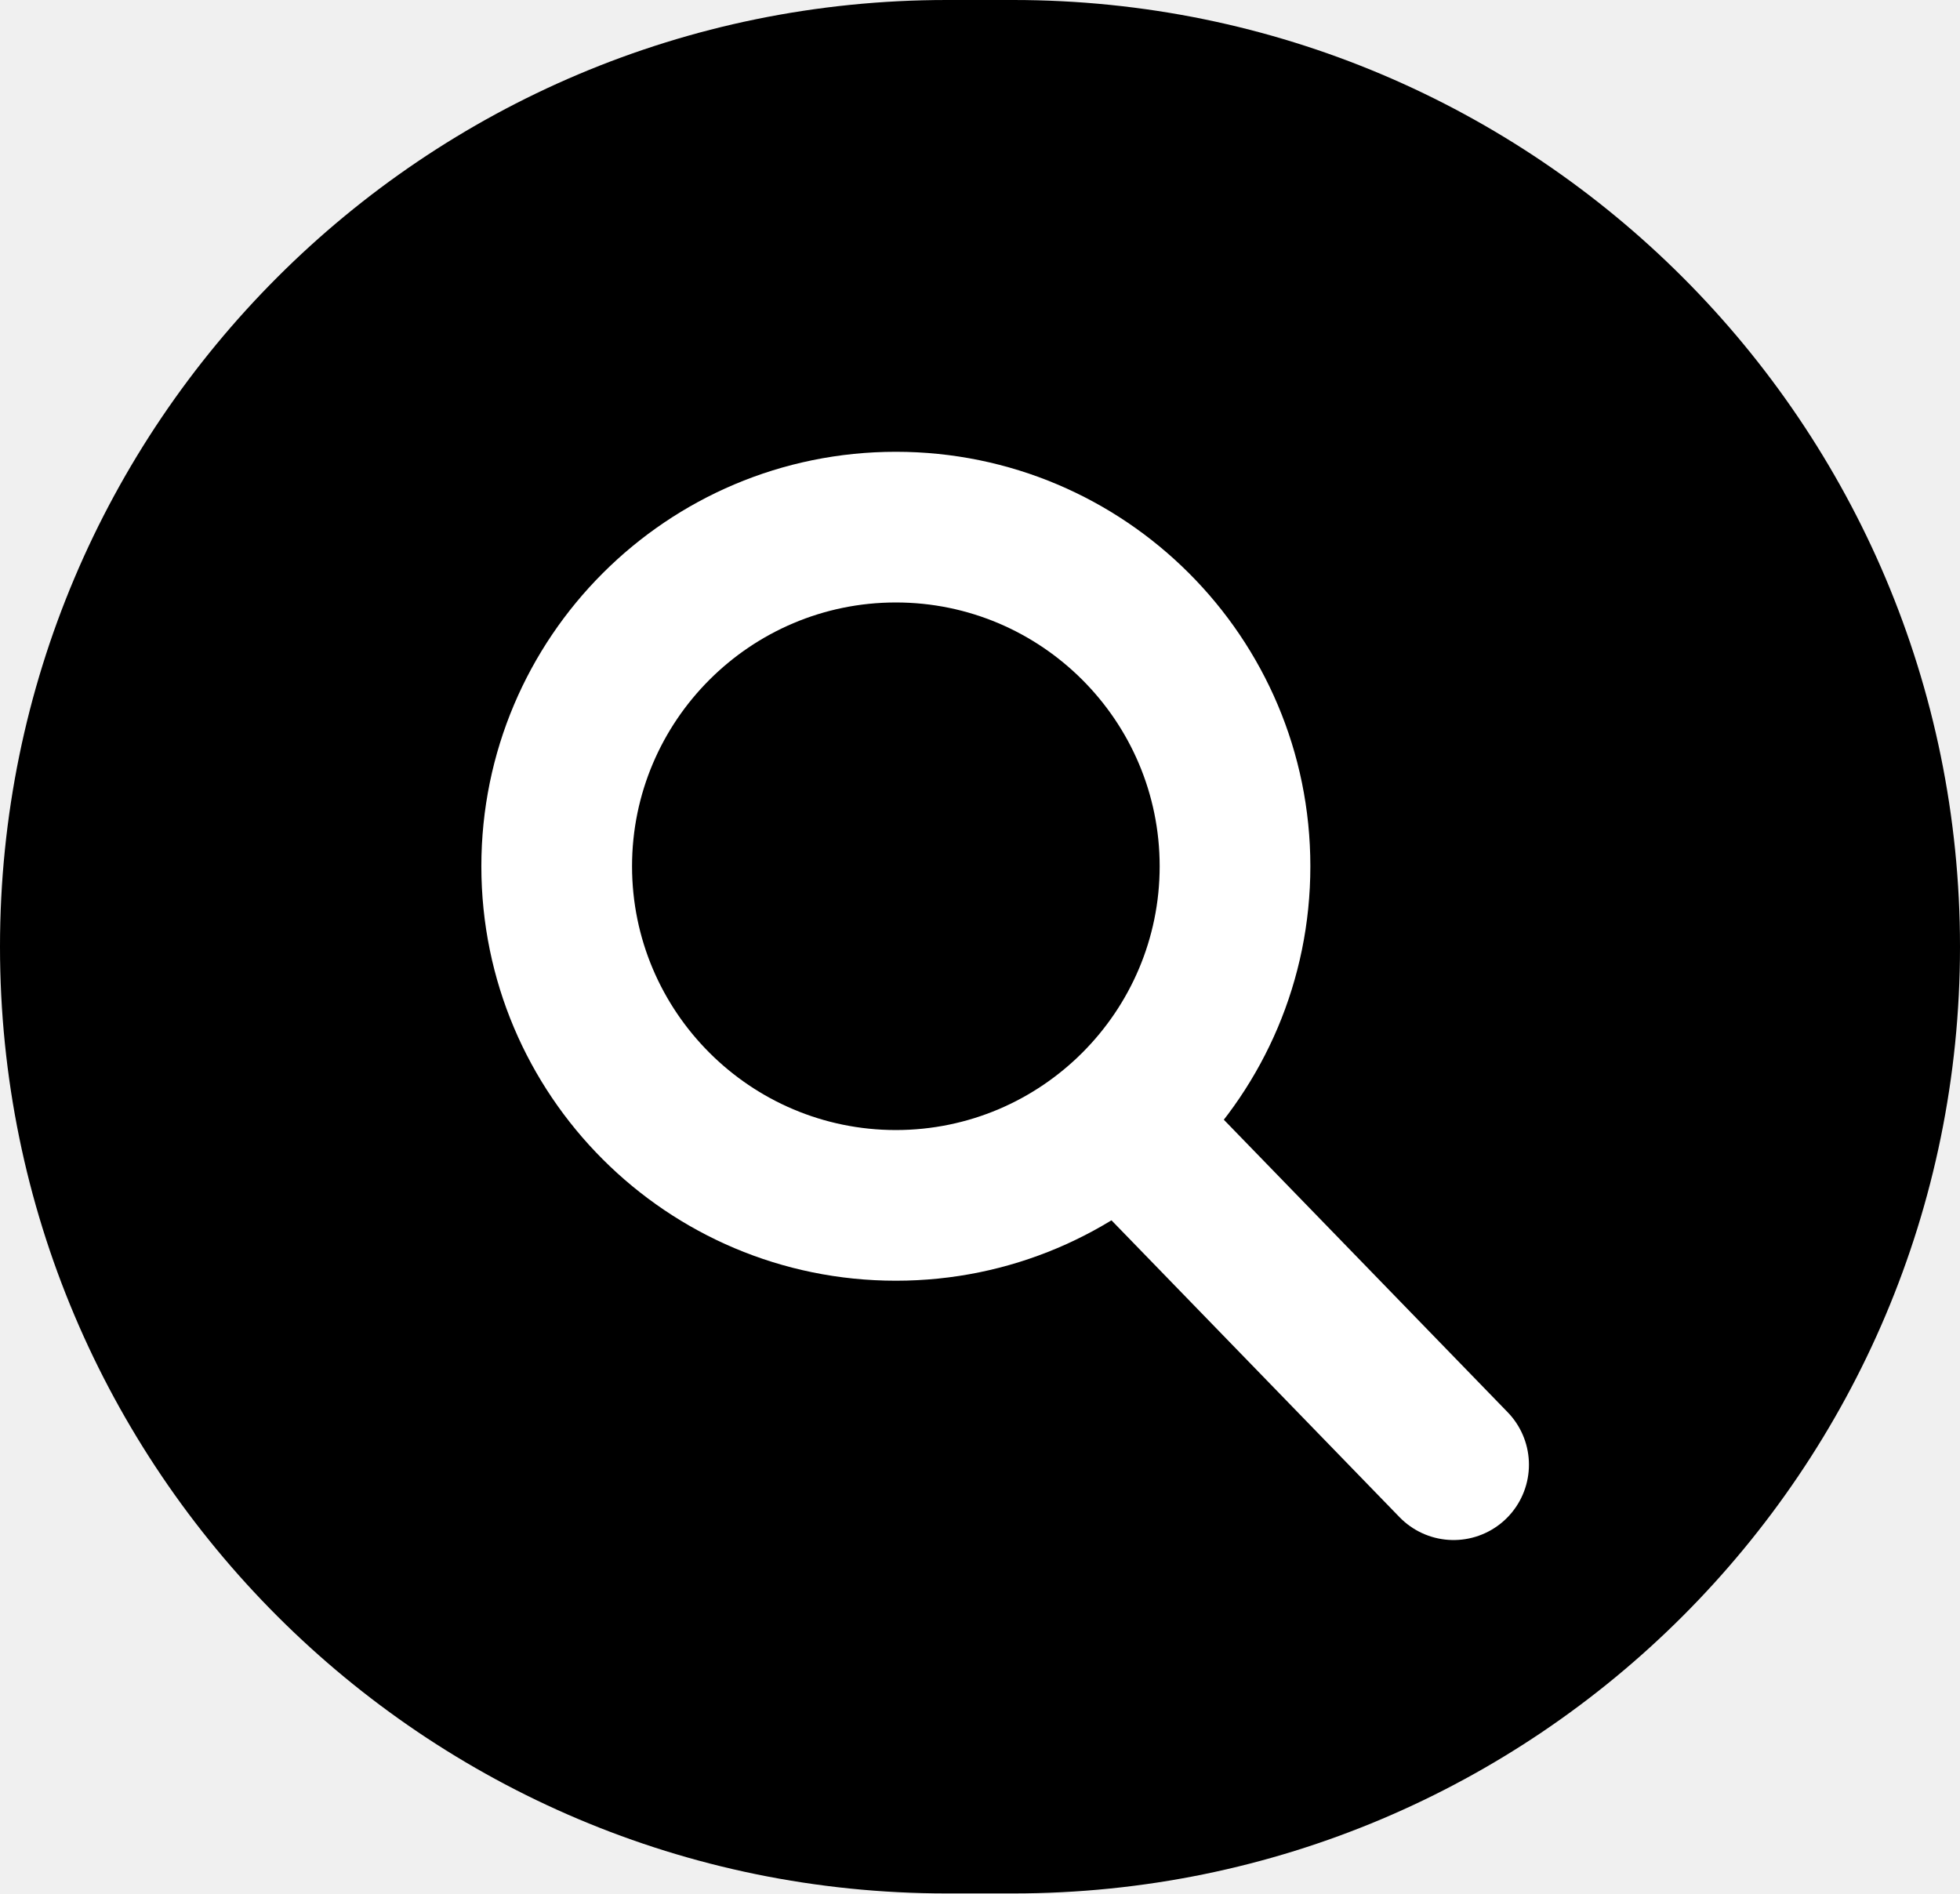
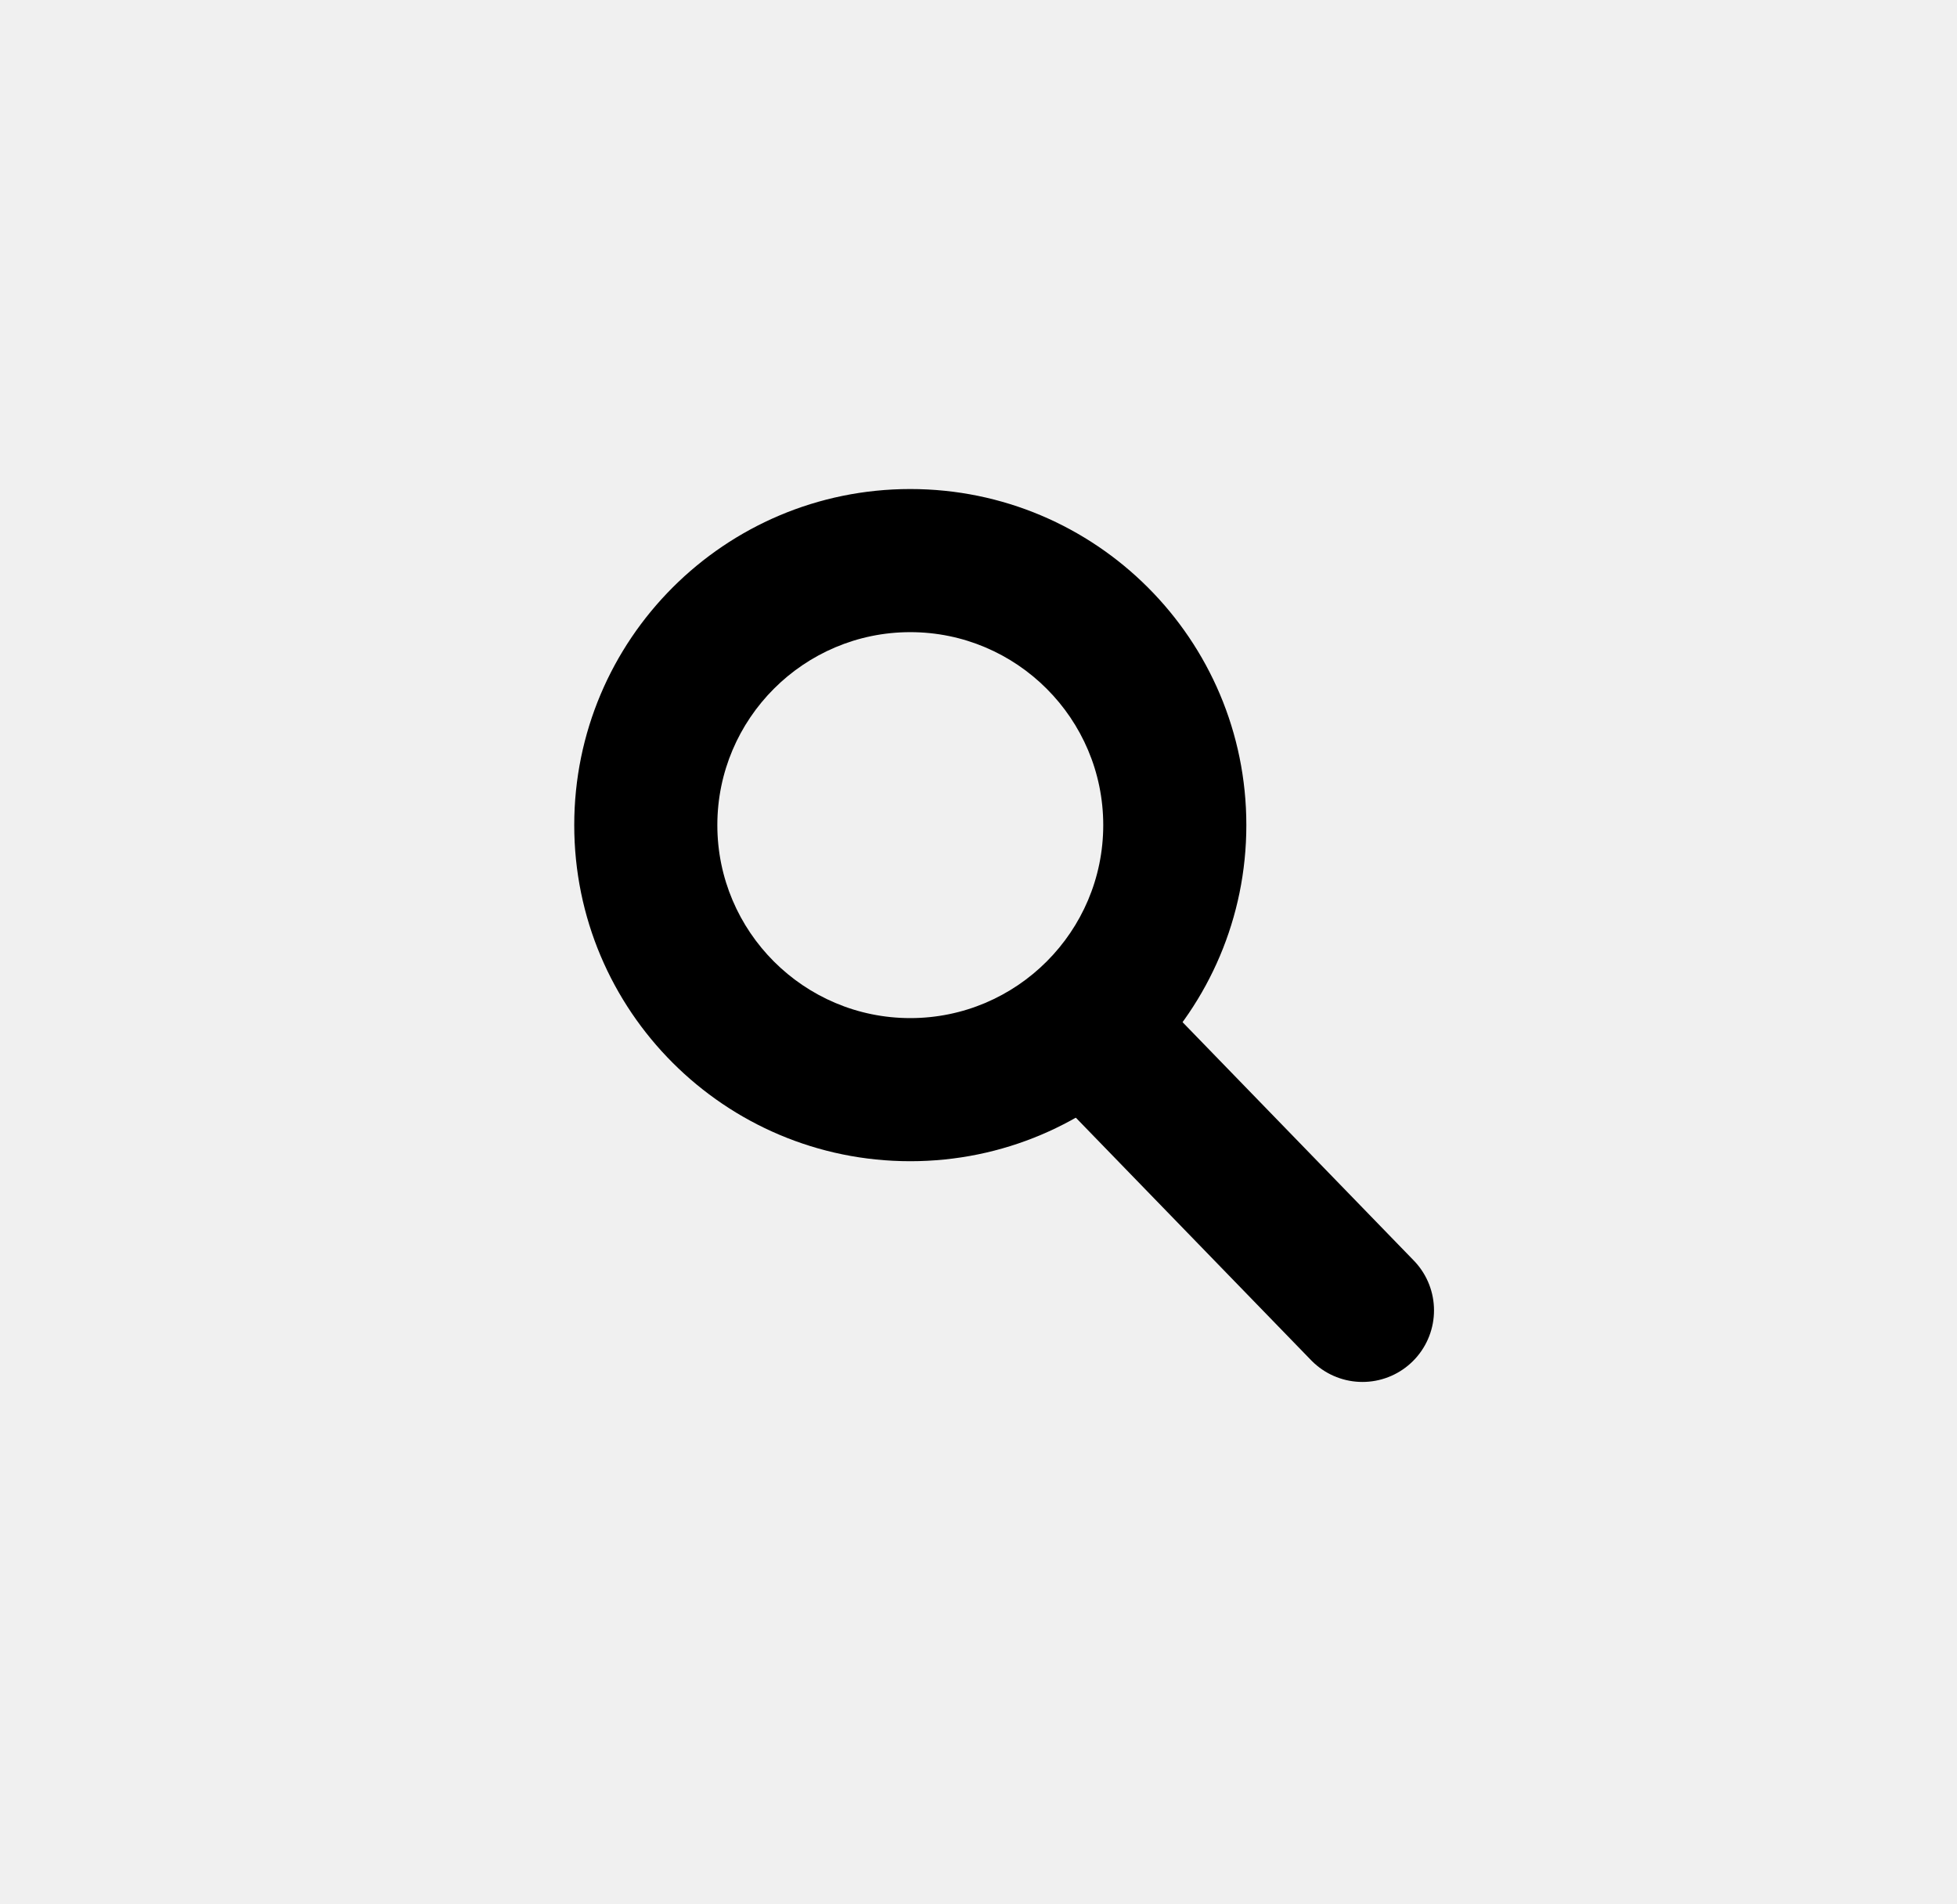
- <svg xmlns="http://www.w3.org/2000/svg" width="65.035" height="62.831" viewBox="0 0 65.035 62.831">
-   <g id="search_bar" data-name="search bar" transform="translate(-0.255 0.297)">
-     <rect id="Rectangle_16" data-name="Rectangle 16" width="65.035" height="62.831" rx="31.415" transform="translate(0.255 -0.297)" />
-     <g id="magnifying_glass" data-name="magnifying glass" transform="translate(16.227 14.695)">
+ <svg xmlns="http://www.w3.org/2000/svg" width="95.73" height="93.095" viewBox="0 0 95.73 93.095">
+   <defs>
+     <filter id="Rectangle_16" x="0" y="0" width="95.73" height="93.095" filterUnits="userSpaceOnUse">
+       <feOffset dy="3" input="SourceAlpha" />
+       <feGaussianBlur stdDeviation="3" result="blur" />
+       <feFlood flood-opacity="0.161" />
+       <feComposite operator="in" in2="blur" />
+       <feComposite in="SourceGraphic" />
+     </filter>
+   </defs>
+   <g id="search_bar" data-name="search bar" transform="translate(8.745 6.297)">
+     <g transform="matrix(1, 0, 0, 1, -8.74, -6.3)" filter="url(#Rectangle_16)">
+       <rect id="Rectangle_16-2" data-name="Rectangle 16" width="77.73" height="75.095" rx="35" transform="translate(9 6)" fill="none" />
+     </g>
+     <g id="magnifying_glass" data-name="magnifying glass" transform="translate(19.345 17.622)">
      <g id="Path_19" data-name="Path 19" fill="none" stroke-linecap="round">
-         <path d="M13.754,0A13.754,13.754,0,1,1,0,13.754,13.754,13.754,0,0,1,13.754,0Z" stroke="none" />
-         <path d="M 13.754 5 C 8.927 5 5 8.927 5 13.754 C 5 18.581 8.927 22.507 13.754 22.507 C 18.581 22.507 22.507 18.581 22.507 13.754 C 22.507 8.927 18.581 5 13.754 5 M 13.754 1.9073486328125e-06 C 21.35 1.9073486328125e-06 27.507 6.158 27.507 13.754 C 27.507 21.35 21.35 27.507 13.754 27.507 C 6.158 27.507 1.9073486328125e-06 21.35 1.9073486328125e-06 13.754 C 1.9073486328125e-06 6.158 6.158 1.9073486328125e-06 13.754 1.9073486328125e-06 Z" stroke="none" fill="#fff" />
+         <path d="M16.438,0A16.438,16.438,0,1,1,0,16.438,16.438,16.438,0,0,1,16.438,0Z" stroke="none" />
+         <path d="M 16.438 7 C 11.234 7 7 11.234 7 16.438 C 7 21.643 11.234 25.877 16.438 25.877 C 21.643 25.877 25.877 21.643 25.877 16.438 C 25.877 11.234 21.643 7 16.438 7 M 16.438 0 C 25.517 0 32.877 7.36 32.877 16.438 C 32.877 25.517 25.517 32.877 16.438 32.877 C 7.36 32.877 0 25.517 0 16.438 C 0 7.36 7.36 0 16.438 0 Z" stroke="none" fill="#000" />
      </g>
-       <path id="Path_20" data-name="Path 20" d="M0,0,10.609,10.934" transform="translate(21.651 22.678)" fill="none" stroke="#fff" stroke-linecap="round" stroke-width="5" />
+       <path id="Path_20" data-name="Path 20" d="M0,0,12.679,13.069" transform="translate(25.878 27.104)" fill="none" stroke="#000" stroke-linecap="round" stroke-width="7" />
    </g>
  </g>
</svg>
